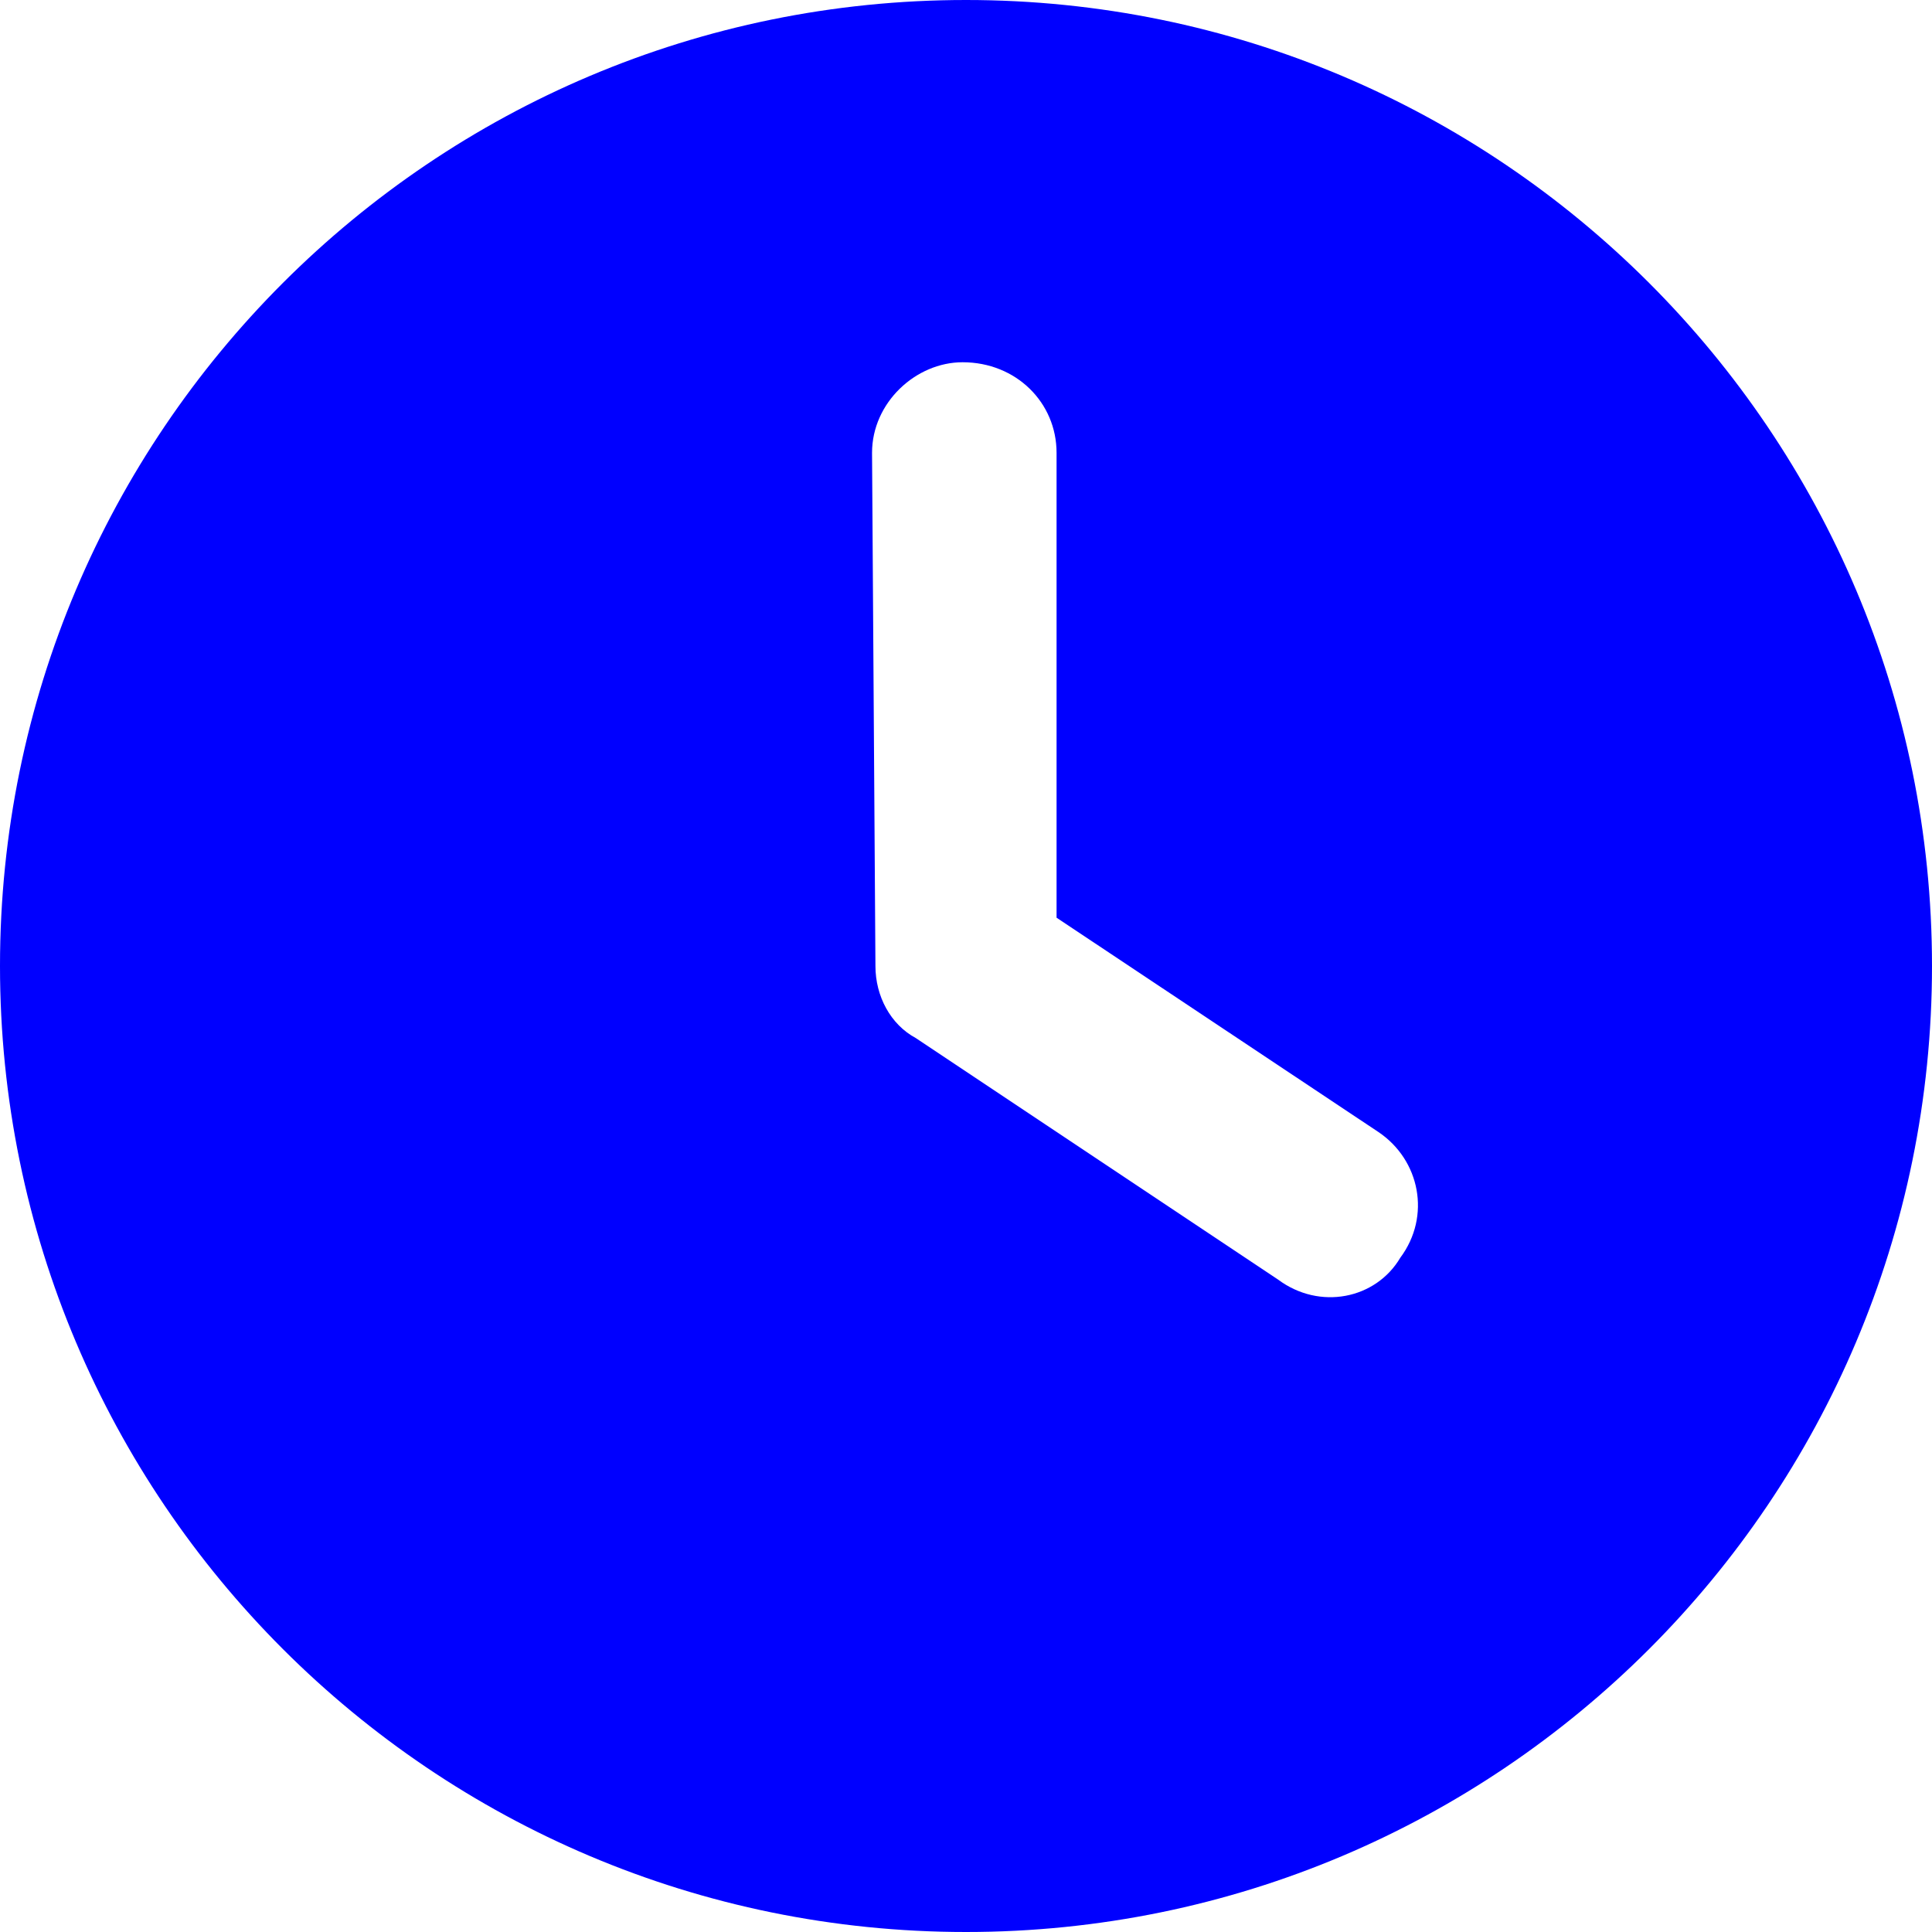
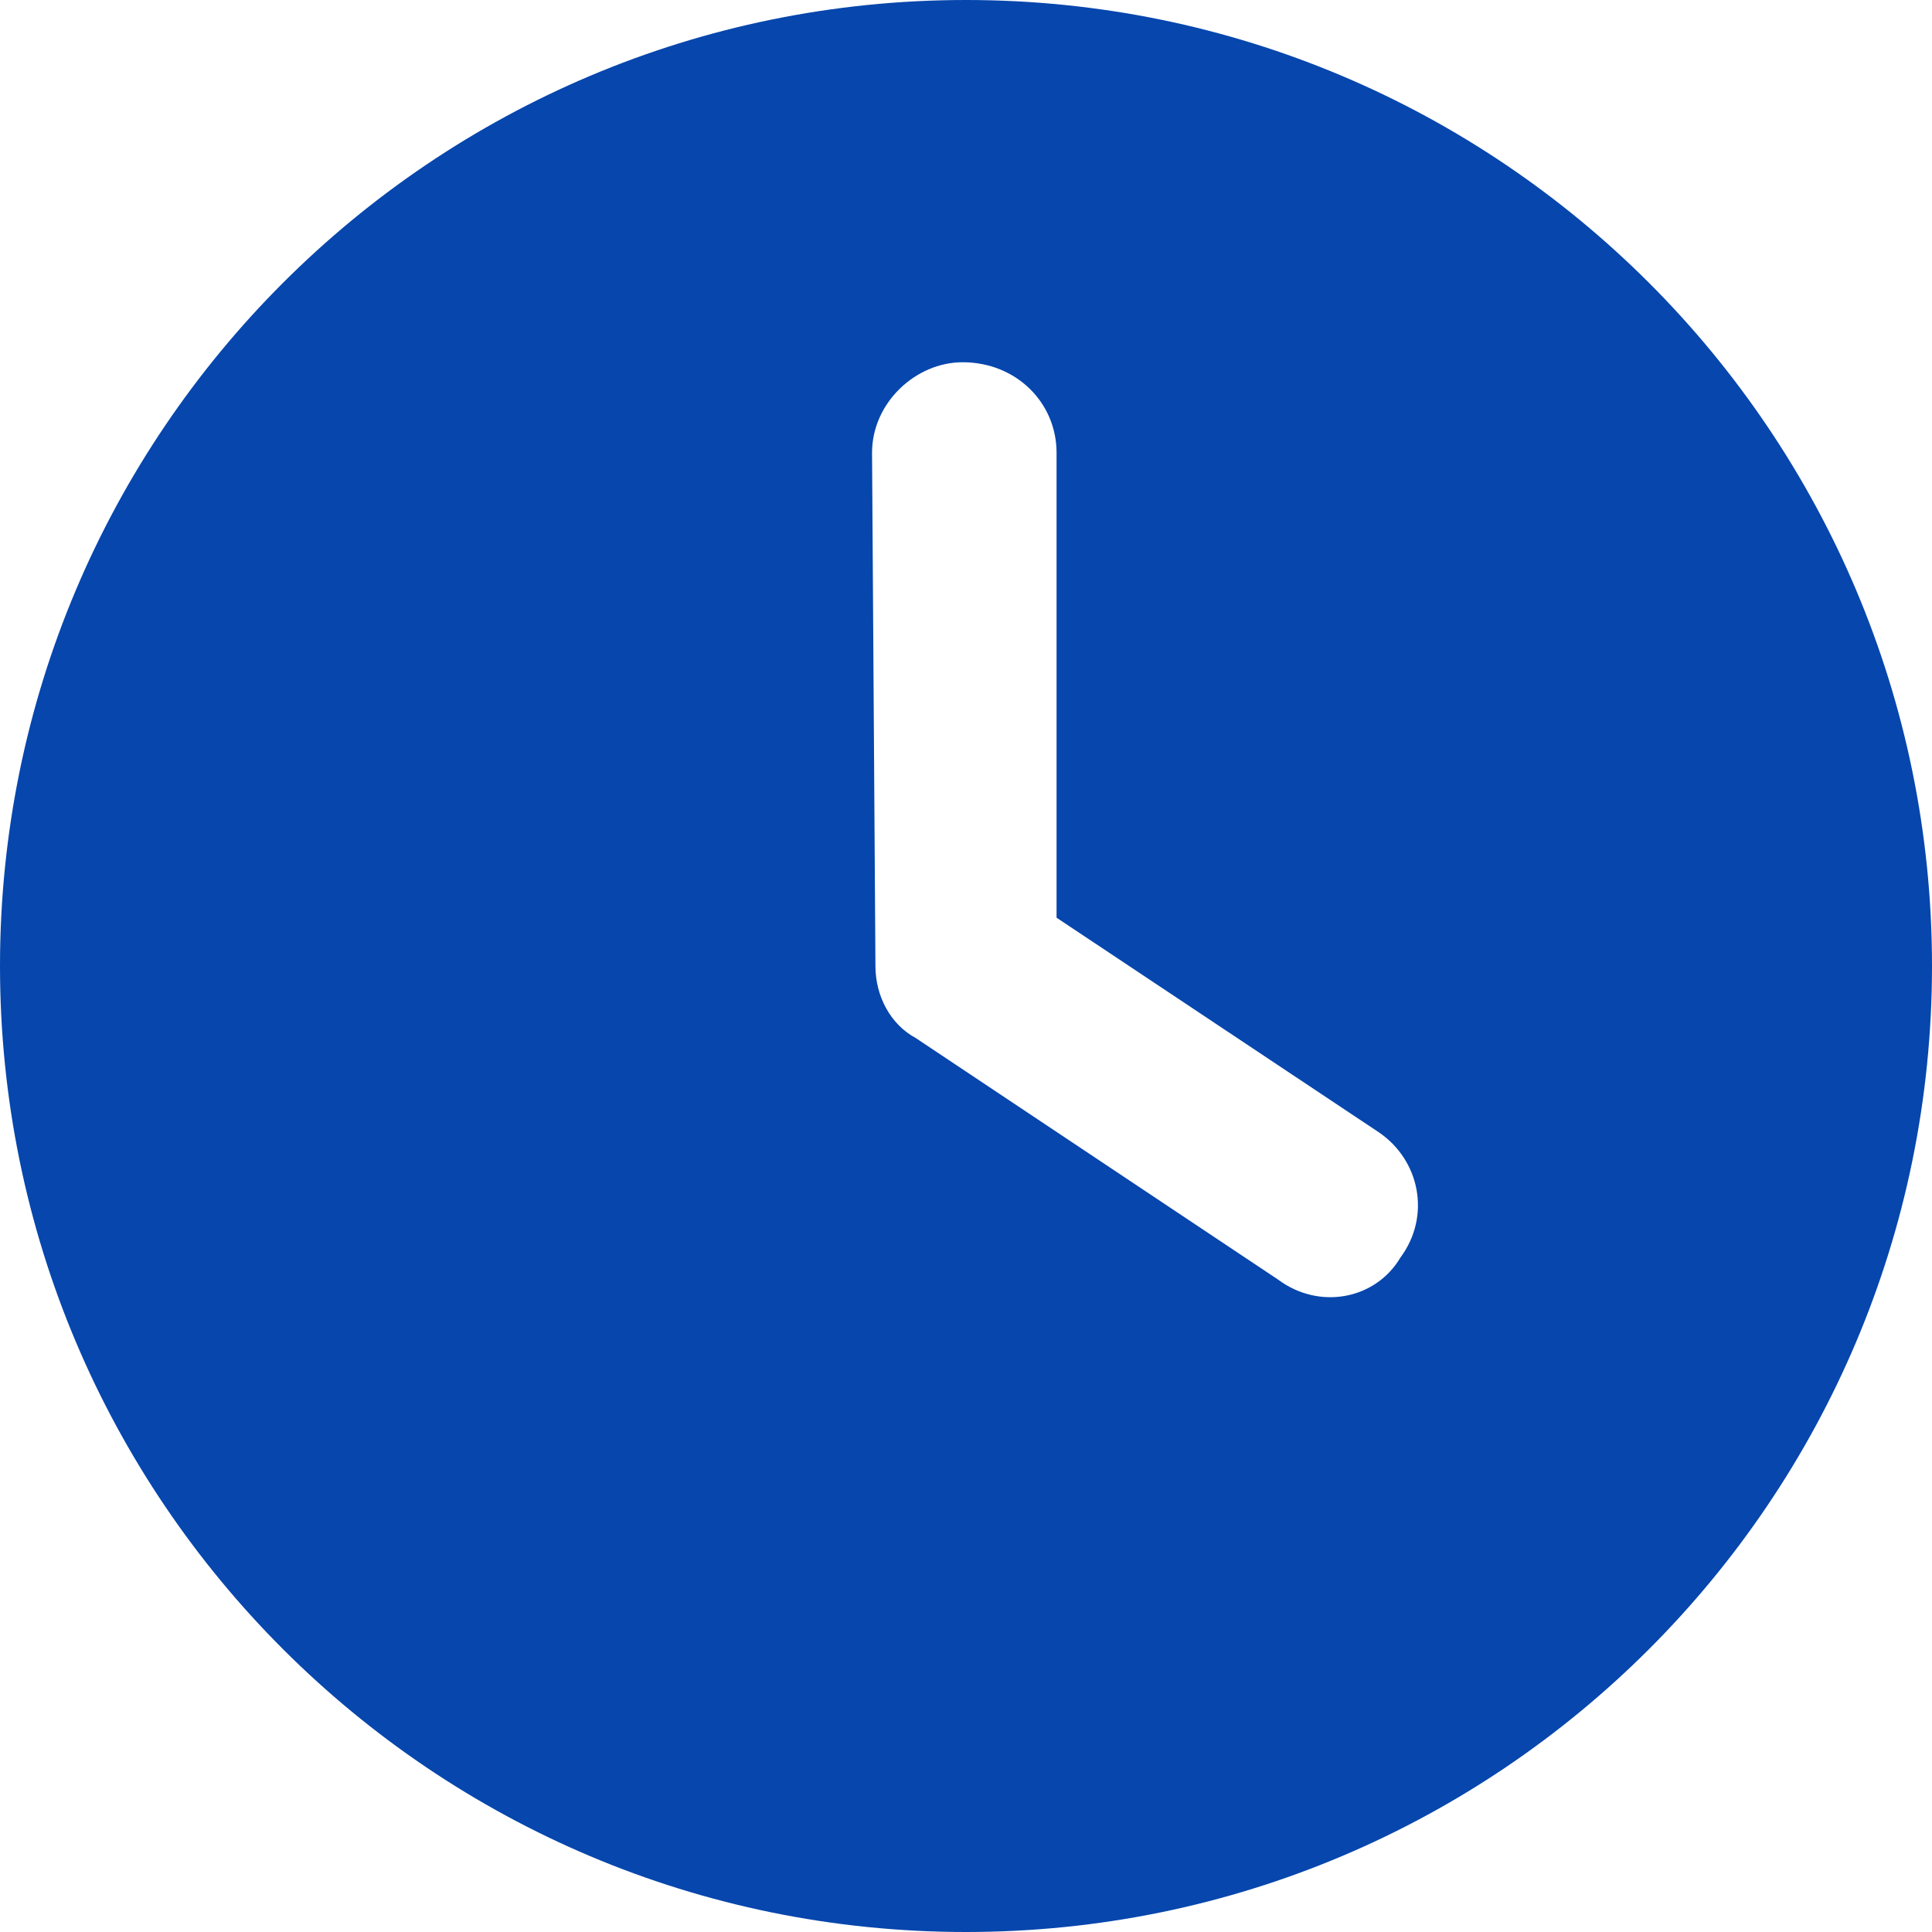
<svg xmlns="http://www.w3.org/2000/svg" viewBox="0 0 512 512">
-   <path fill="blue" d="M256 512C114.6 512 0 397.4 0 256C0 114.6 114.6 0 256 0C397.4 0 512 114.6 512 256C512 397.4 397.4 512 256 512zM232 256C232 264 236 271.5 242.7 275.1L338.7 339.1C349.7 347.3 364.6 344.3 371.1 333.3C379.3 322.3 376.3 307.4 365.3 300L280 243.2V120C280 106.7 269.3 96 255.1 96C242.7 96 231.1 106.7 231.1 120L232 256z" />
+   <path fill="#0646ad" d="M256 512C114.6 512 0 397.4 0 256C0 114.6 114.6 0 256 0C397.4 0 512 114.6 512 256C512 397.4 397.4 512 256 512zM232 256C232 264 236 271.5 242.7 275.1L338.7 339.1C349.7 347.3 364.6 344.3 371.1 333.3C379.3 322.3 376.3 307.4 365.3 300L280 243.2V120C280 106.7 269.3 96 255.1 96C242.7 96 231.1 106.7 231.1 120L232 256z" />
</svg>
